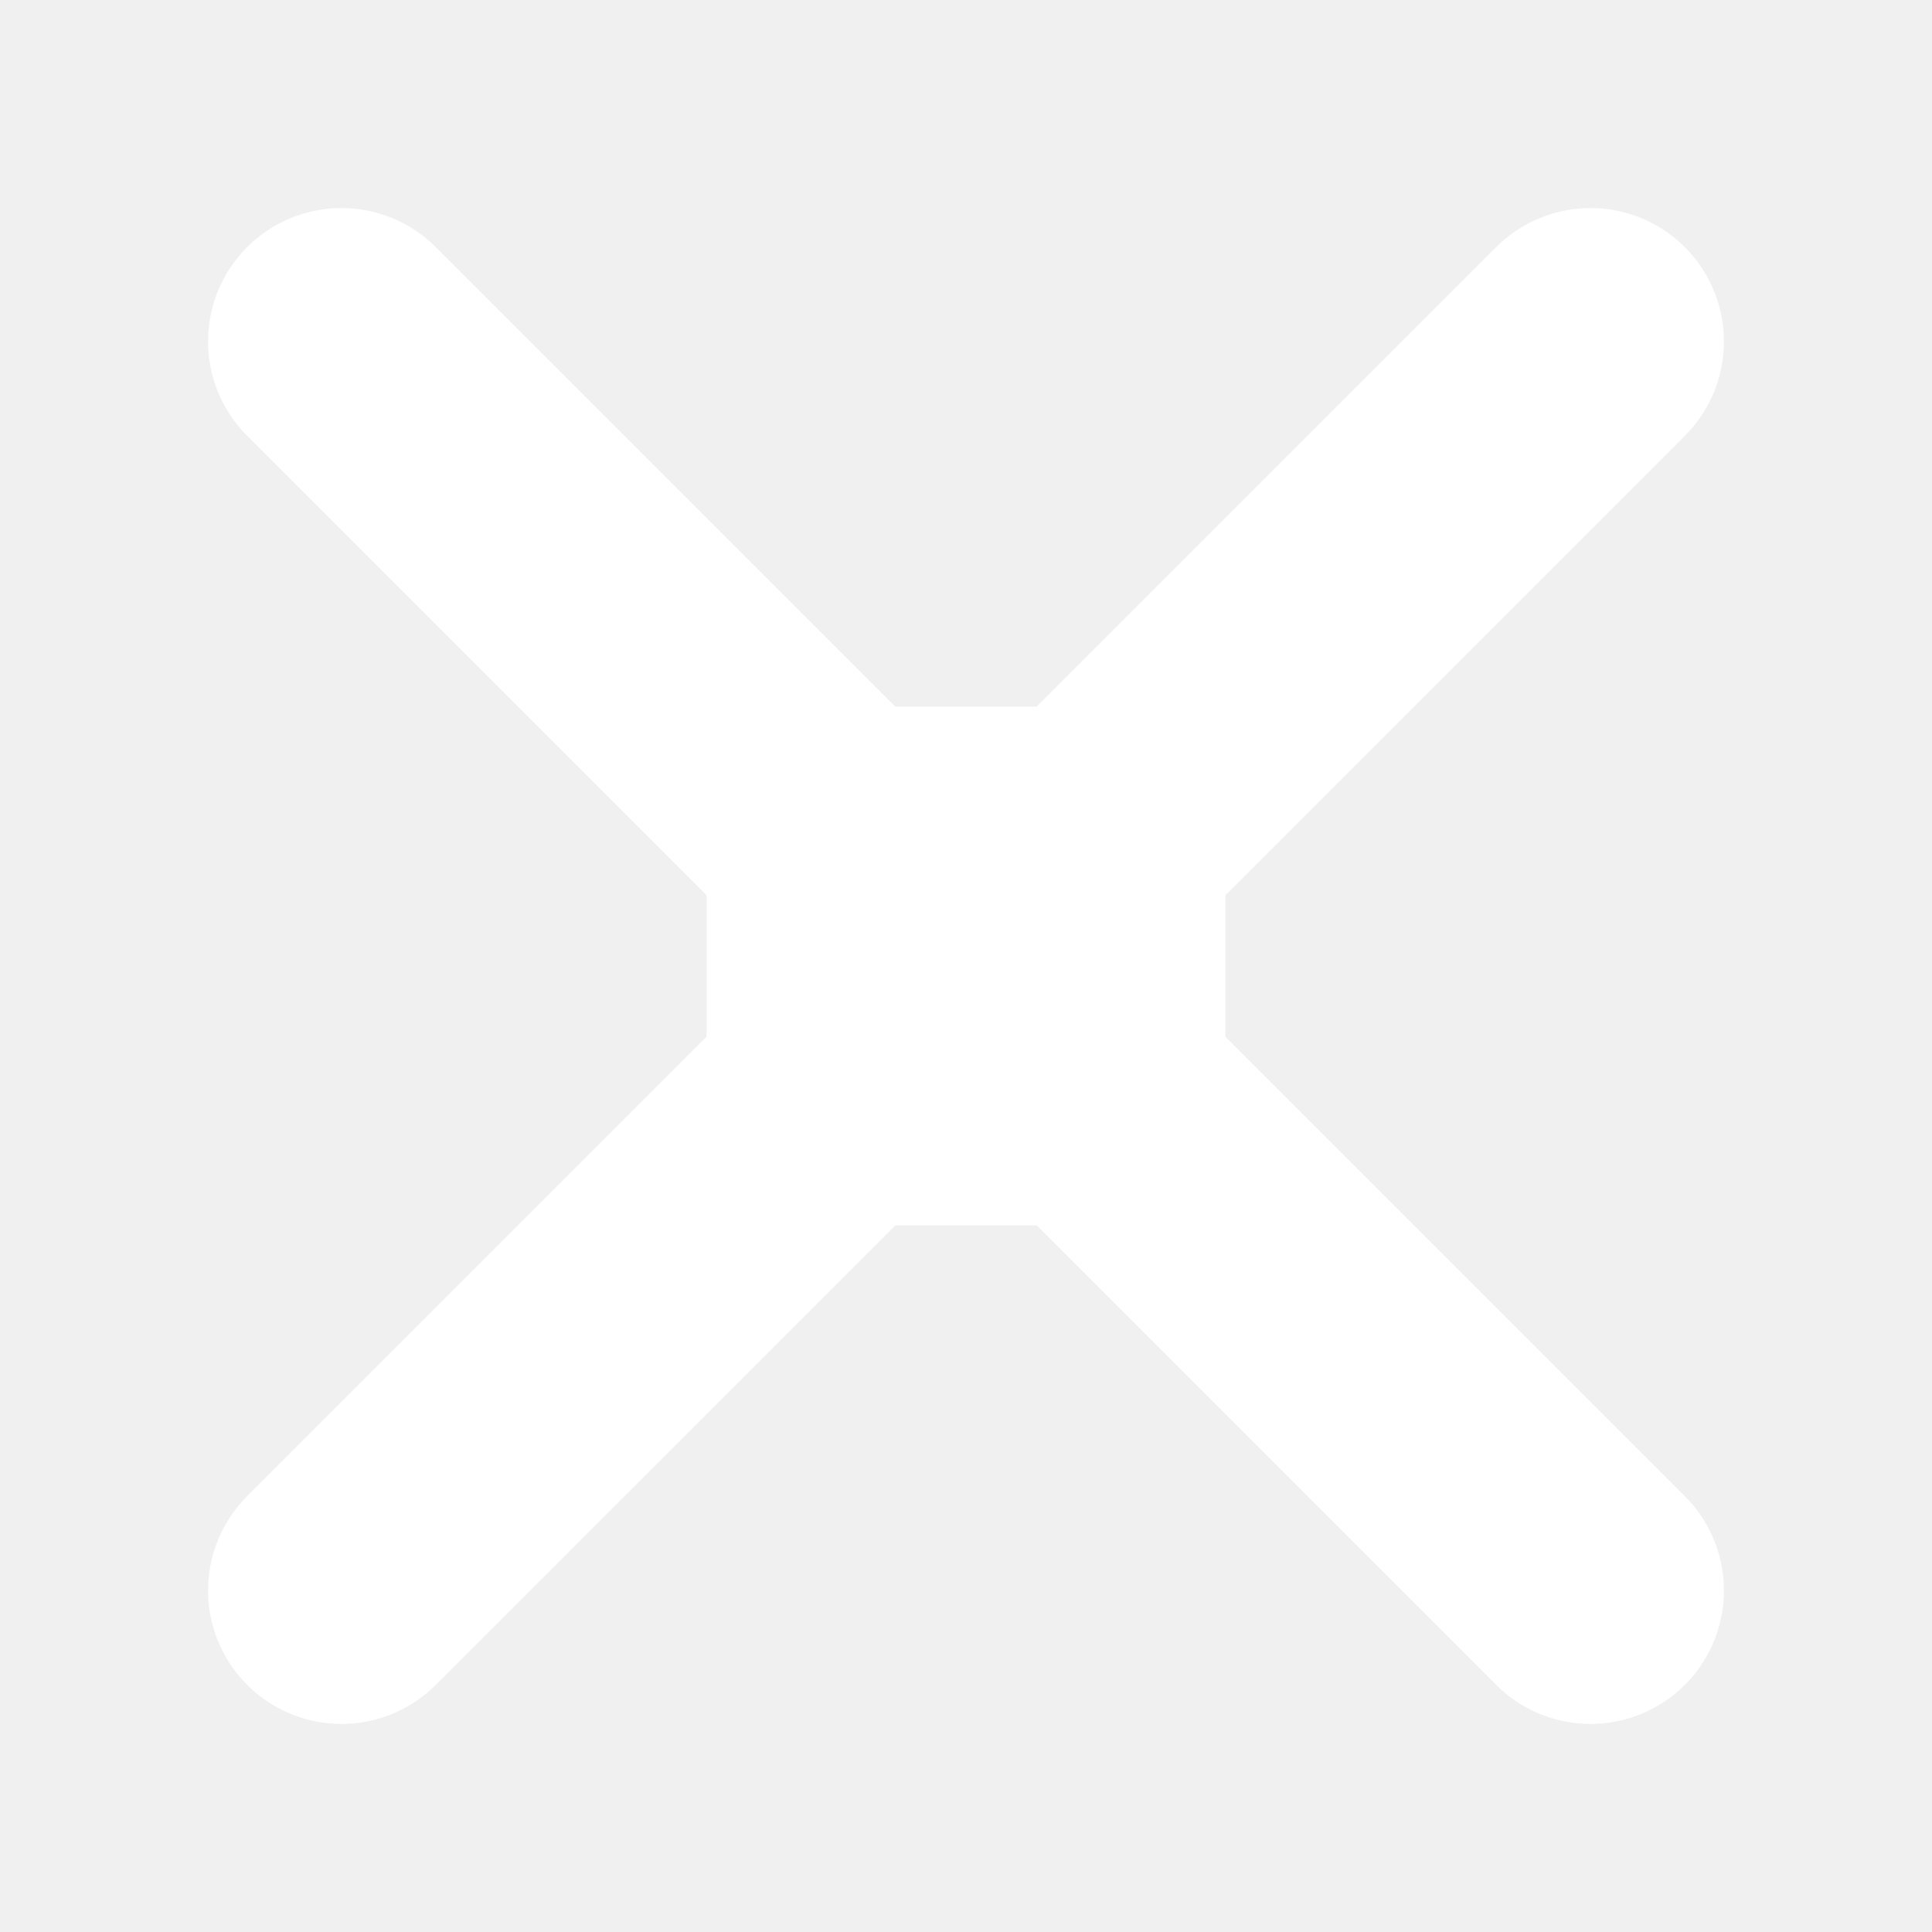
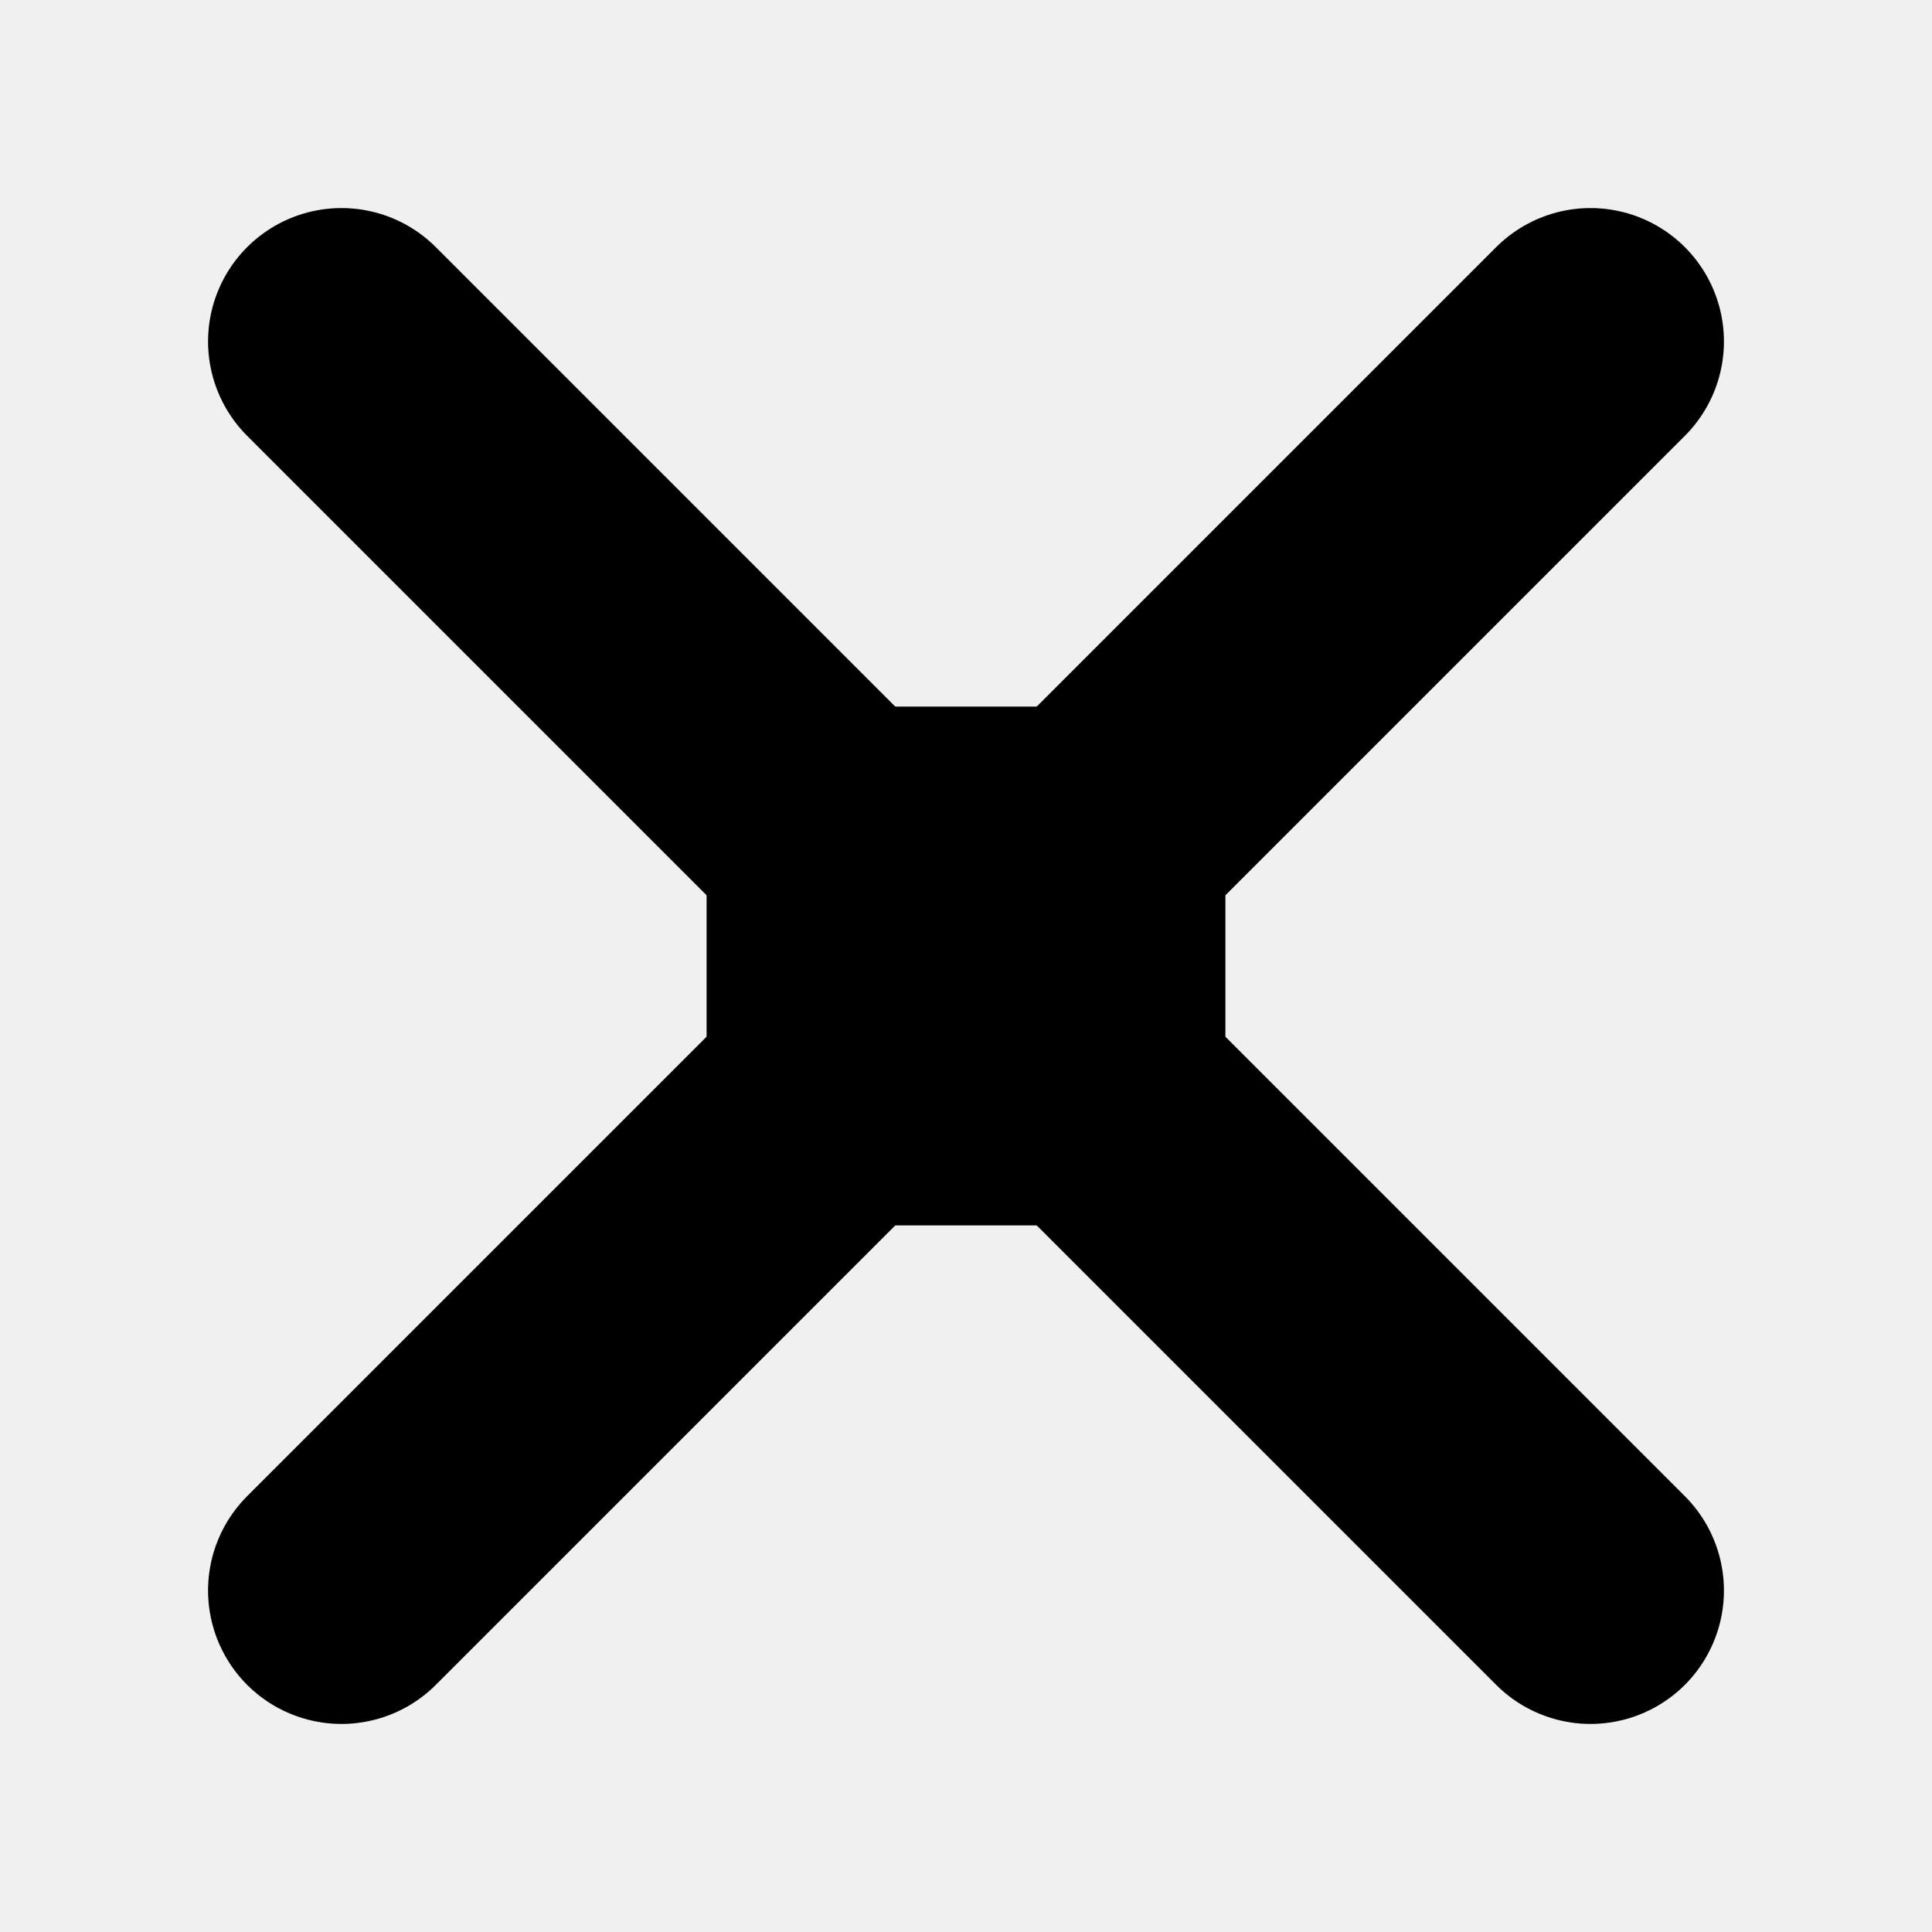
<svg xmlns="http://www.w3.org/2000/svg" version="1.1" width="43.443" height="43.443" viewBox="0,0,43.443,43.443">
  <g transform="translate(-218.2786,-158.2786)">
    <g fill="none" stroke-miterlimit="10">
-       <path d="M225.957,165.957l28.086,28.086" stroke="#ffffff" stroke-width="6" stroke-linecap="round" />
-       <path d="M225.957,194.043l28.086,-28.086" stroke="#ffffff" stroke-width="6" stroke-linecap="round" />
+       <path d="M225.957,165.957l28.086,28.086" stroke="currentColor" stroke-width="6" stroke-linecap="round" />
+       <path d="M225.957,194.043l28.086,-28.086" stroke="currentColor" stroke-width="6" stroke-linecap="round" />
      <path d="M218.279,201.721v-43.443h43.443v43.443z" stroke="none" stroke-width="0" stroke-linecap="butt" />
-       <path d="M236.167,183.833v-7.666h7.666v7.666z" stroke="#ffffff" stroke-width="4" stroke-linecap="butt" />
+       <path d="M236.167,183.833v-7.666h7.666v7.666z" stroke="currentColor" stroke-width="4" stroke-linecap="butt" />
    </g>
  </g>
</svg>
